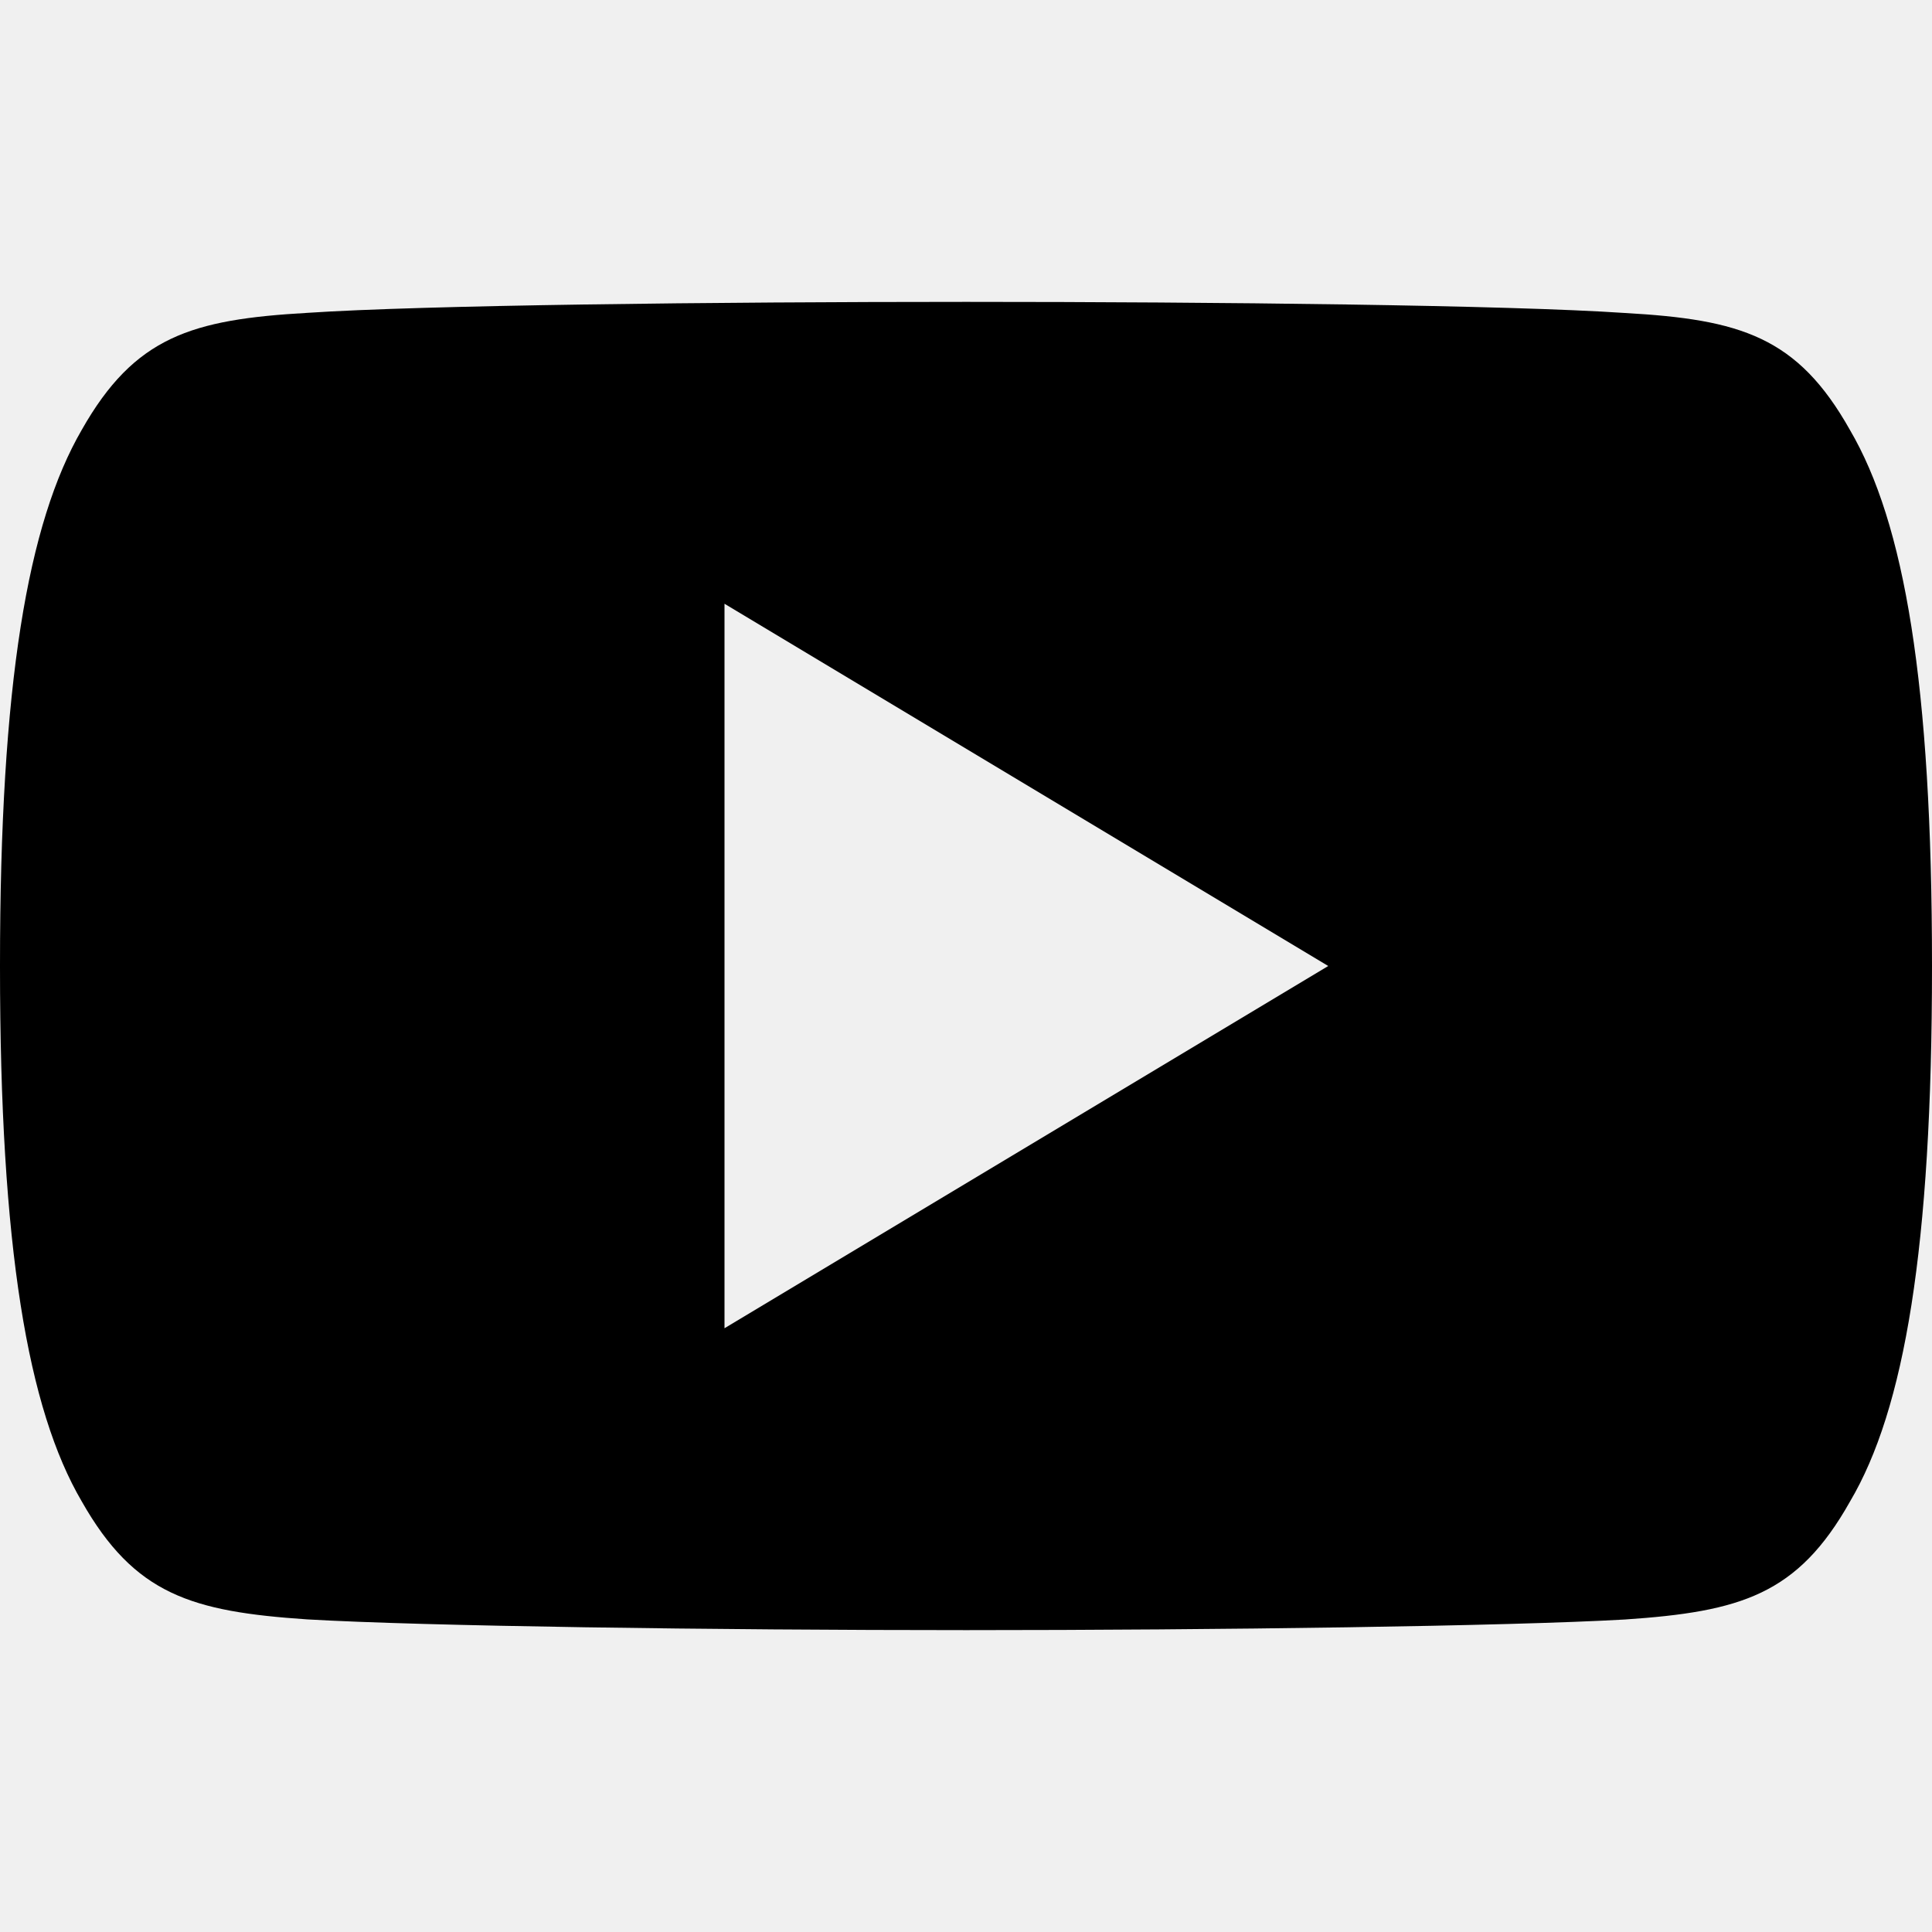
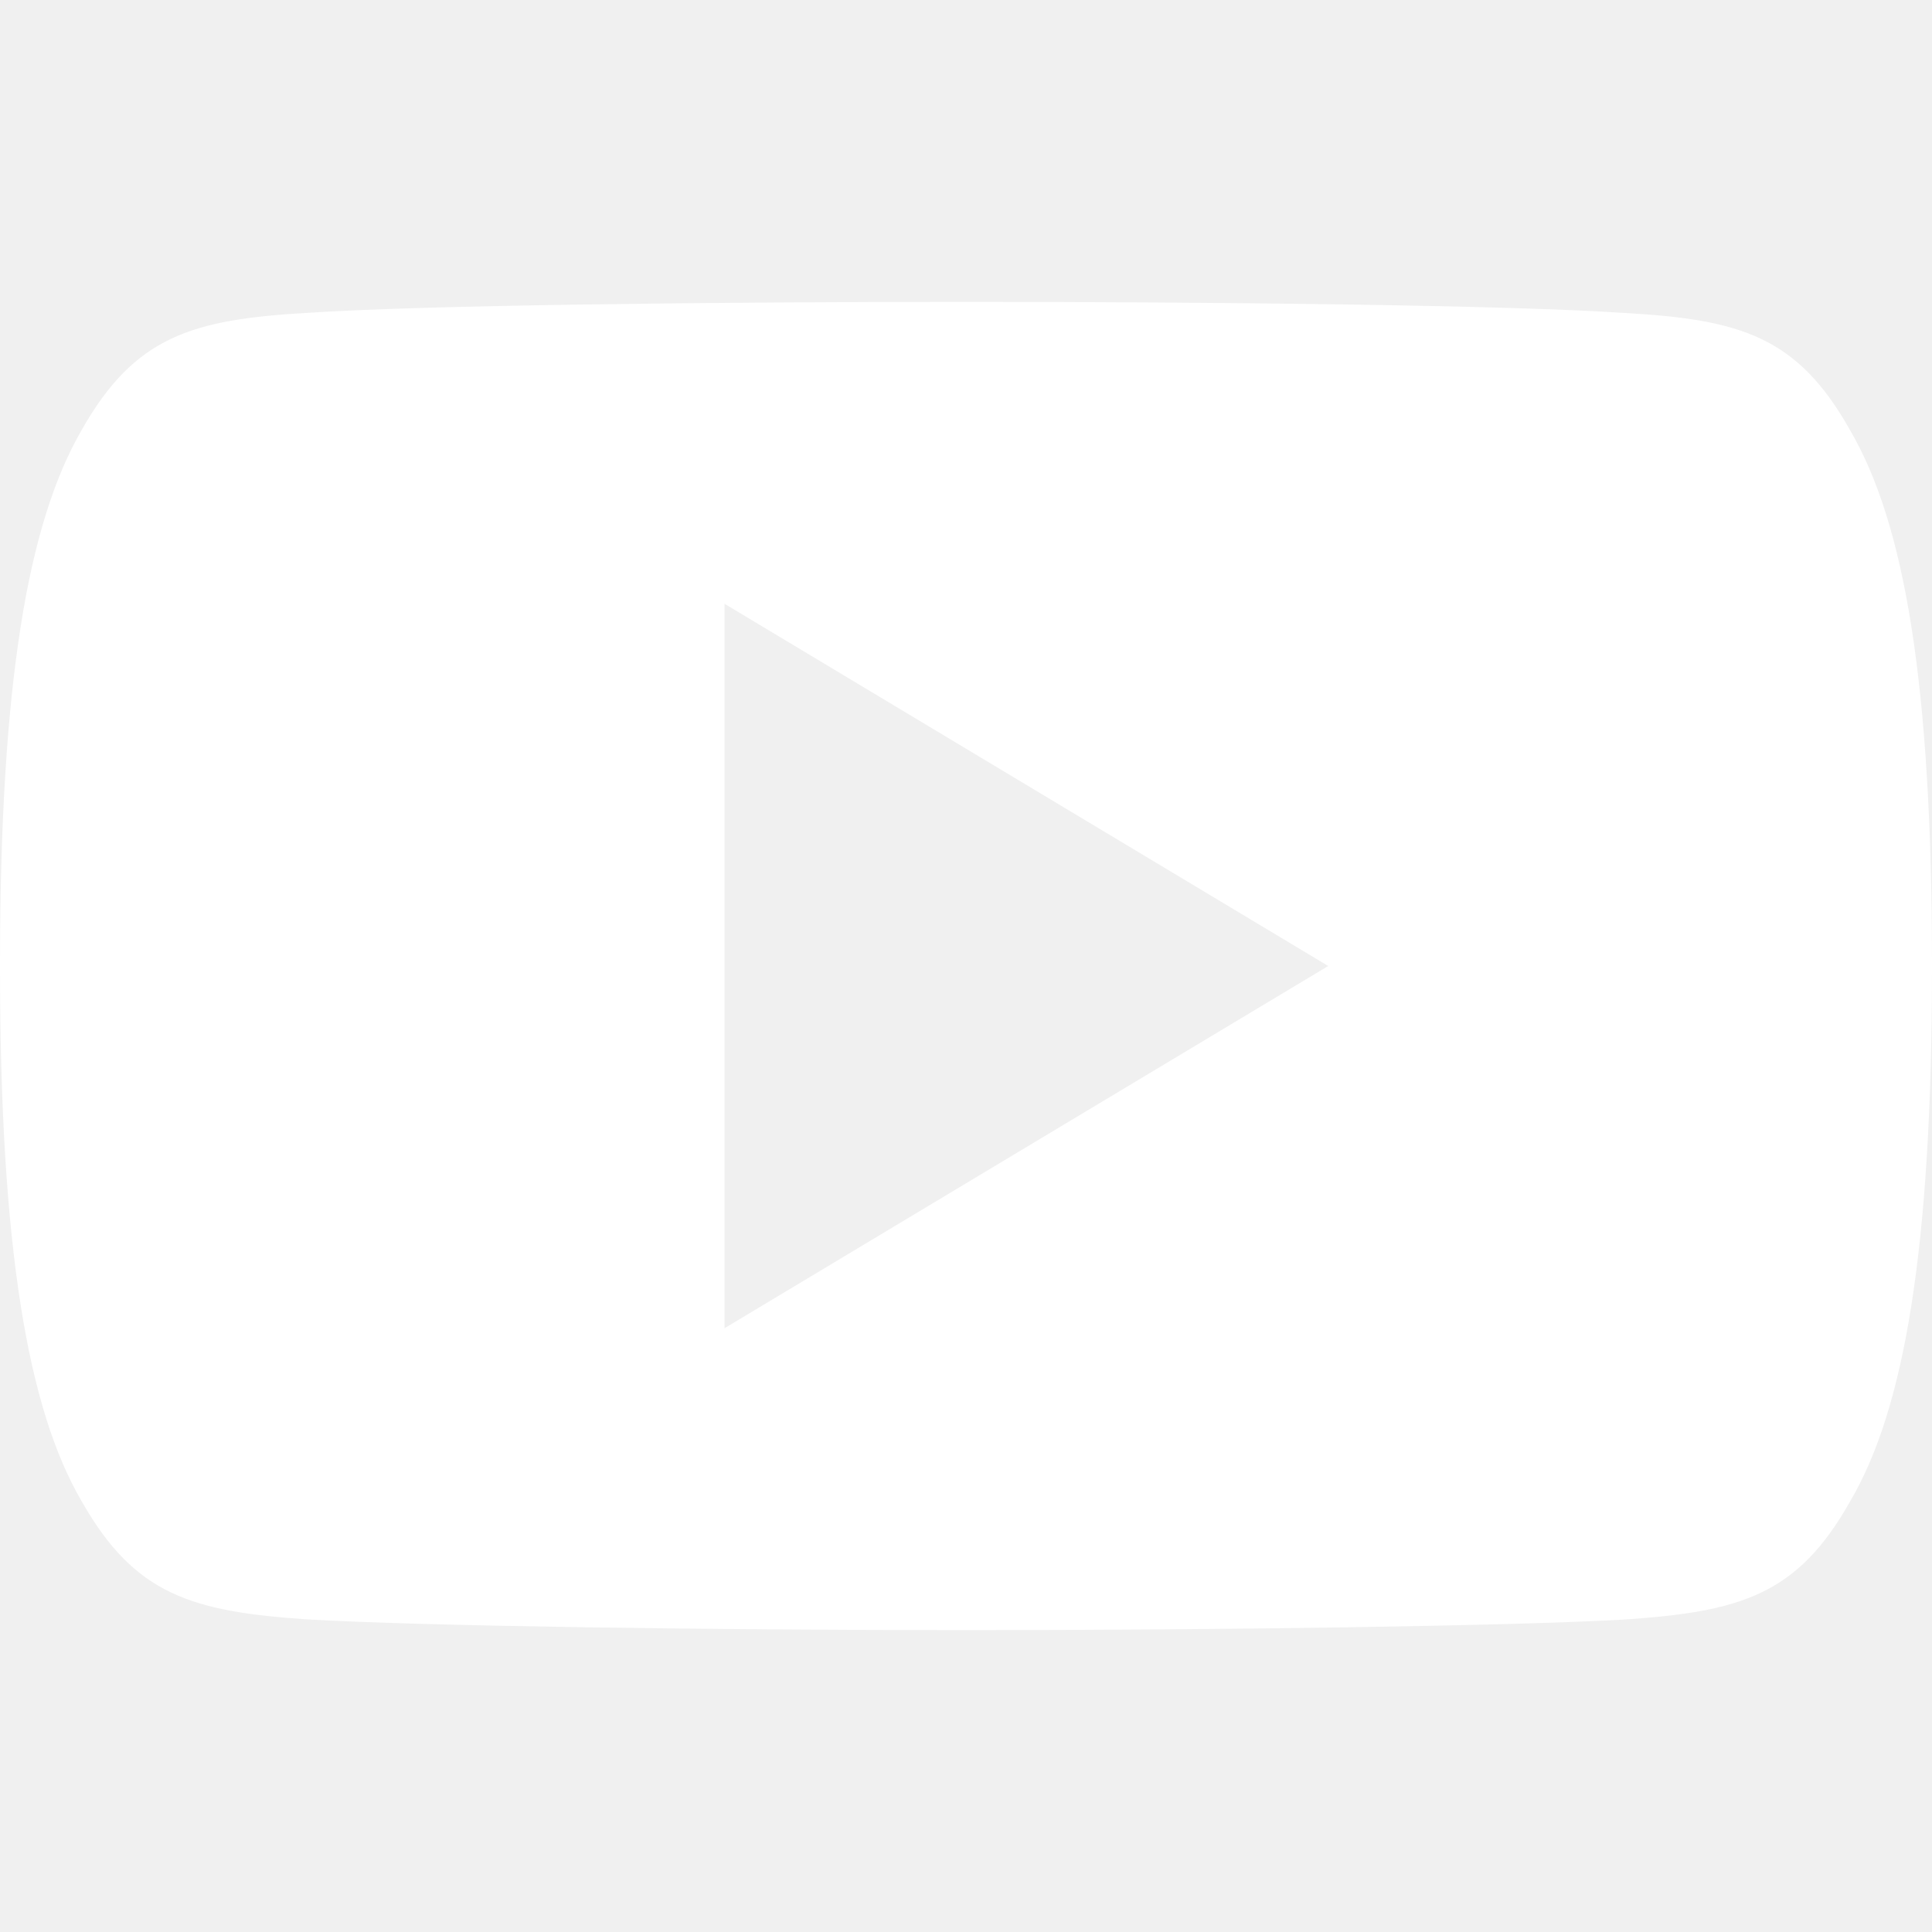
<svg xmlns="http://www.w3.org/2000/svg" version="1.1" id="Capa_1" x="0px" y="0px" viewBox="0 0 512 512" style="enable-background:new 0 0 512 512;" xml:space="preserve">
-   <g>
-     <g>
-       <path d="M490.24,113.92c-13.888-24.704-28.96-29.248-59.648-30.976C399.936,80.864,322.848,80,256.064,80    c-66.912,0-144.032,0.864-174.656,2.912c-30.624,1.76-45.728,6.272-59.744,31.008C7.36,138.592,0,181.088,0,255.904    C0,255.968,0,256,0,256c0,0.064,0,0.096,0,0.096v0.064c0,74.496,7.36,117.312,21.664,141.728    c14.016,24.704,29.088,29.184,59.712,31.264C112.032,430.944,189.152,432,256.064,432c66.784,0,143.872-1.056,174.56-2.816    c30.688-2.08,45.76-6.56,59.648-31.264C504.704,373.504,512,330.688,512,256.192c0,0,0-0.096,0-0.16c0,0,0-0.064,0-0.096    C512,181.088,504.704,138.592,490.24,113.92z M192,352V160l160,96L192,352z" />
-     </g>
-   </g>
-   <g>
- </g>
-   <g>
- </g>
-   <g>
- </g>
-   <g>
- </g>
-   <g>
- </g>
-   <g>
- </g>
-   <g>
- </g>
-   <g>
- </g>
-   <g>
- </g>
-   <g>
- </g>
-   <g>
- </g>
-   <g>
- </g>
-   <g>
- </g>
-   <g>
- </g>
-   <g>
- </g>
+   <path fill="#fff" d="M490.24,113.92c-13.888-24.704-28.96-29.248-59.648-30.976C399.936,80.864,322.848,80,256.064,80    c-66.912,0-144.032,0.864-174.656,2.912c-30.624,1.76-45.728,6.272-59.744,31.008C7.36,138.592,0,181.088,0,255.904    C0,255.968,0,256,0,256c0,0.064,0,0.096,0,0.096v0.064c0,74.496,7.36,117.312,21.664,141.728    c14.016,24.704,29.088,29.184,59.712,31.264C112.032,430.944,189.152,432,256.064,432c66.784,0,143.872-1.056,174.56-2.816    c30.688-2.08,45.76-6.56,59.648-31.264C504.704,373.504,512,330.688,512,256.192c0,0,0-0.096,0-0.16c0,0,0-0.064,0-0.096    C512,181.088,504.704,138.592,490.24,113.92z M192,352V160l160,96L192,352z" />
</svg>
